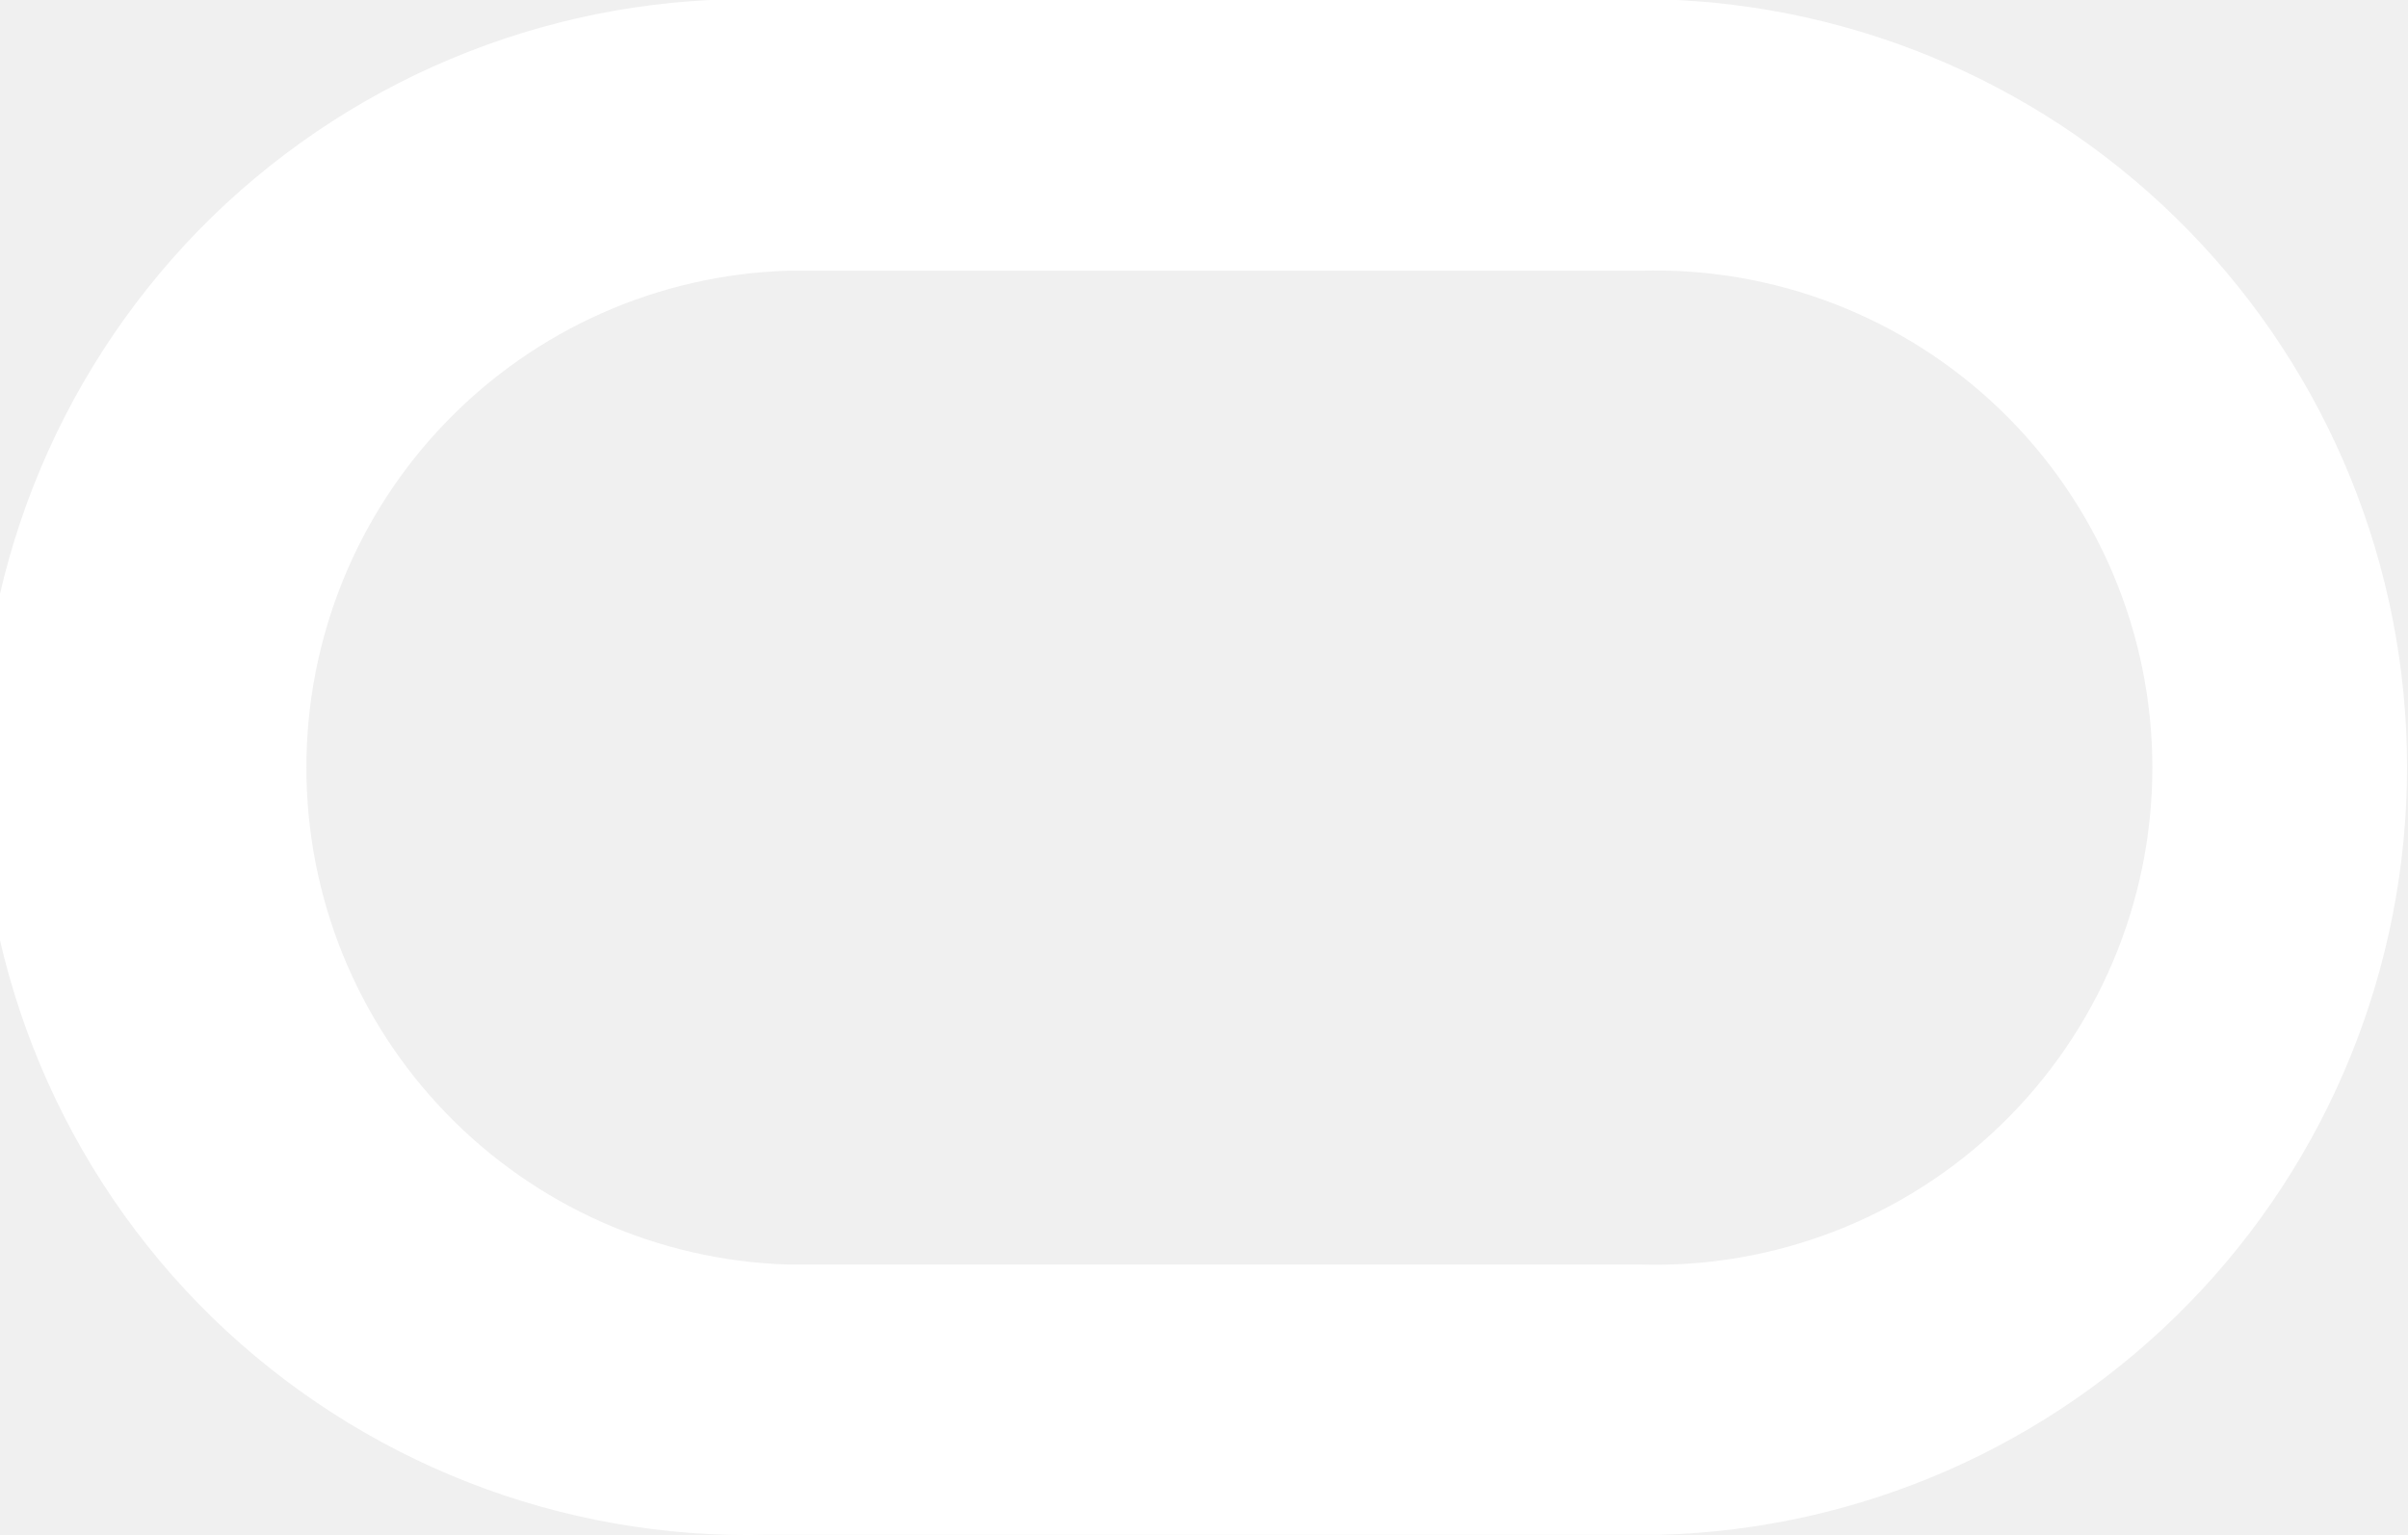
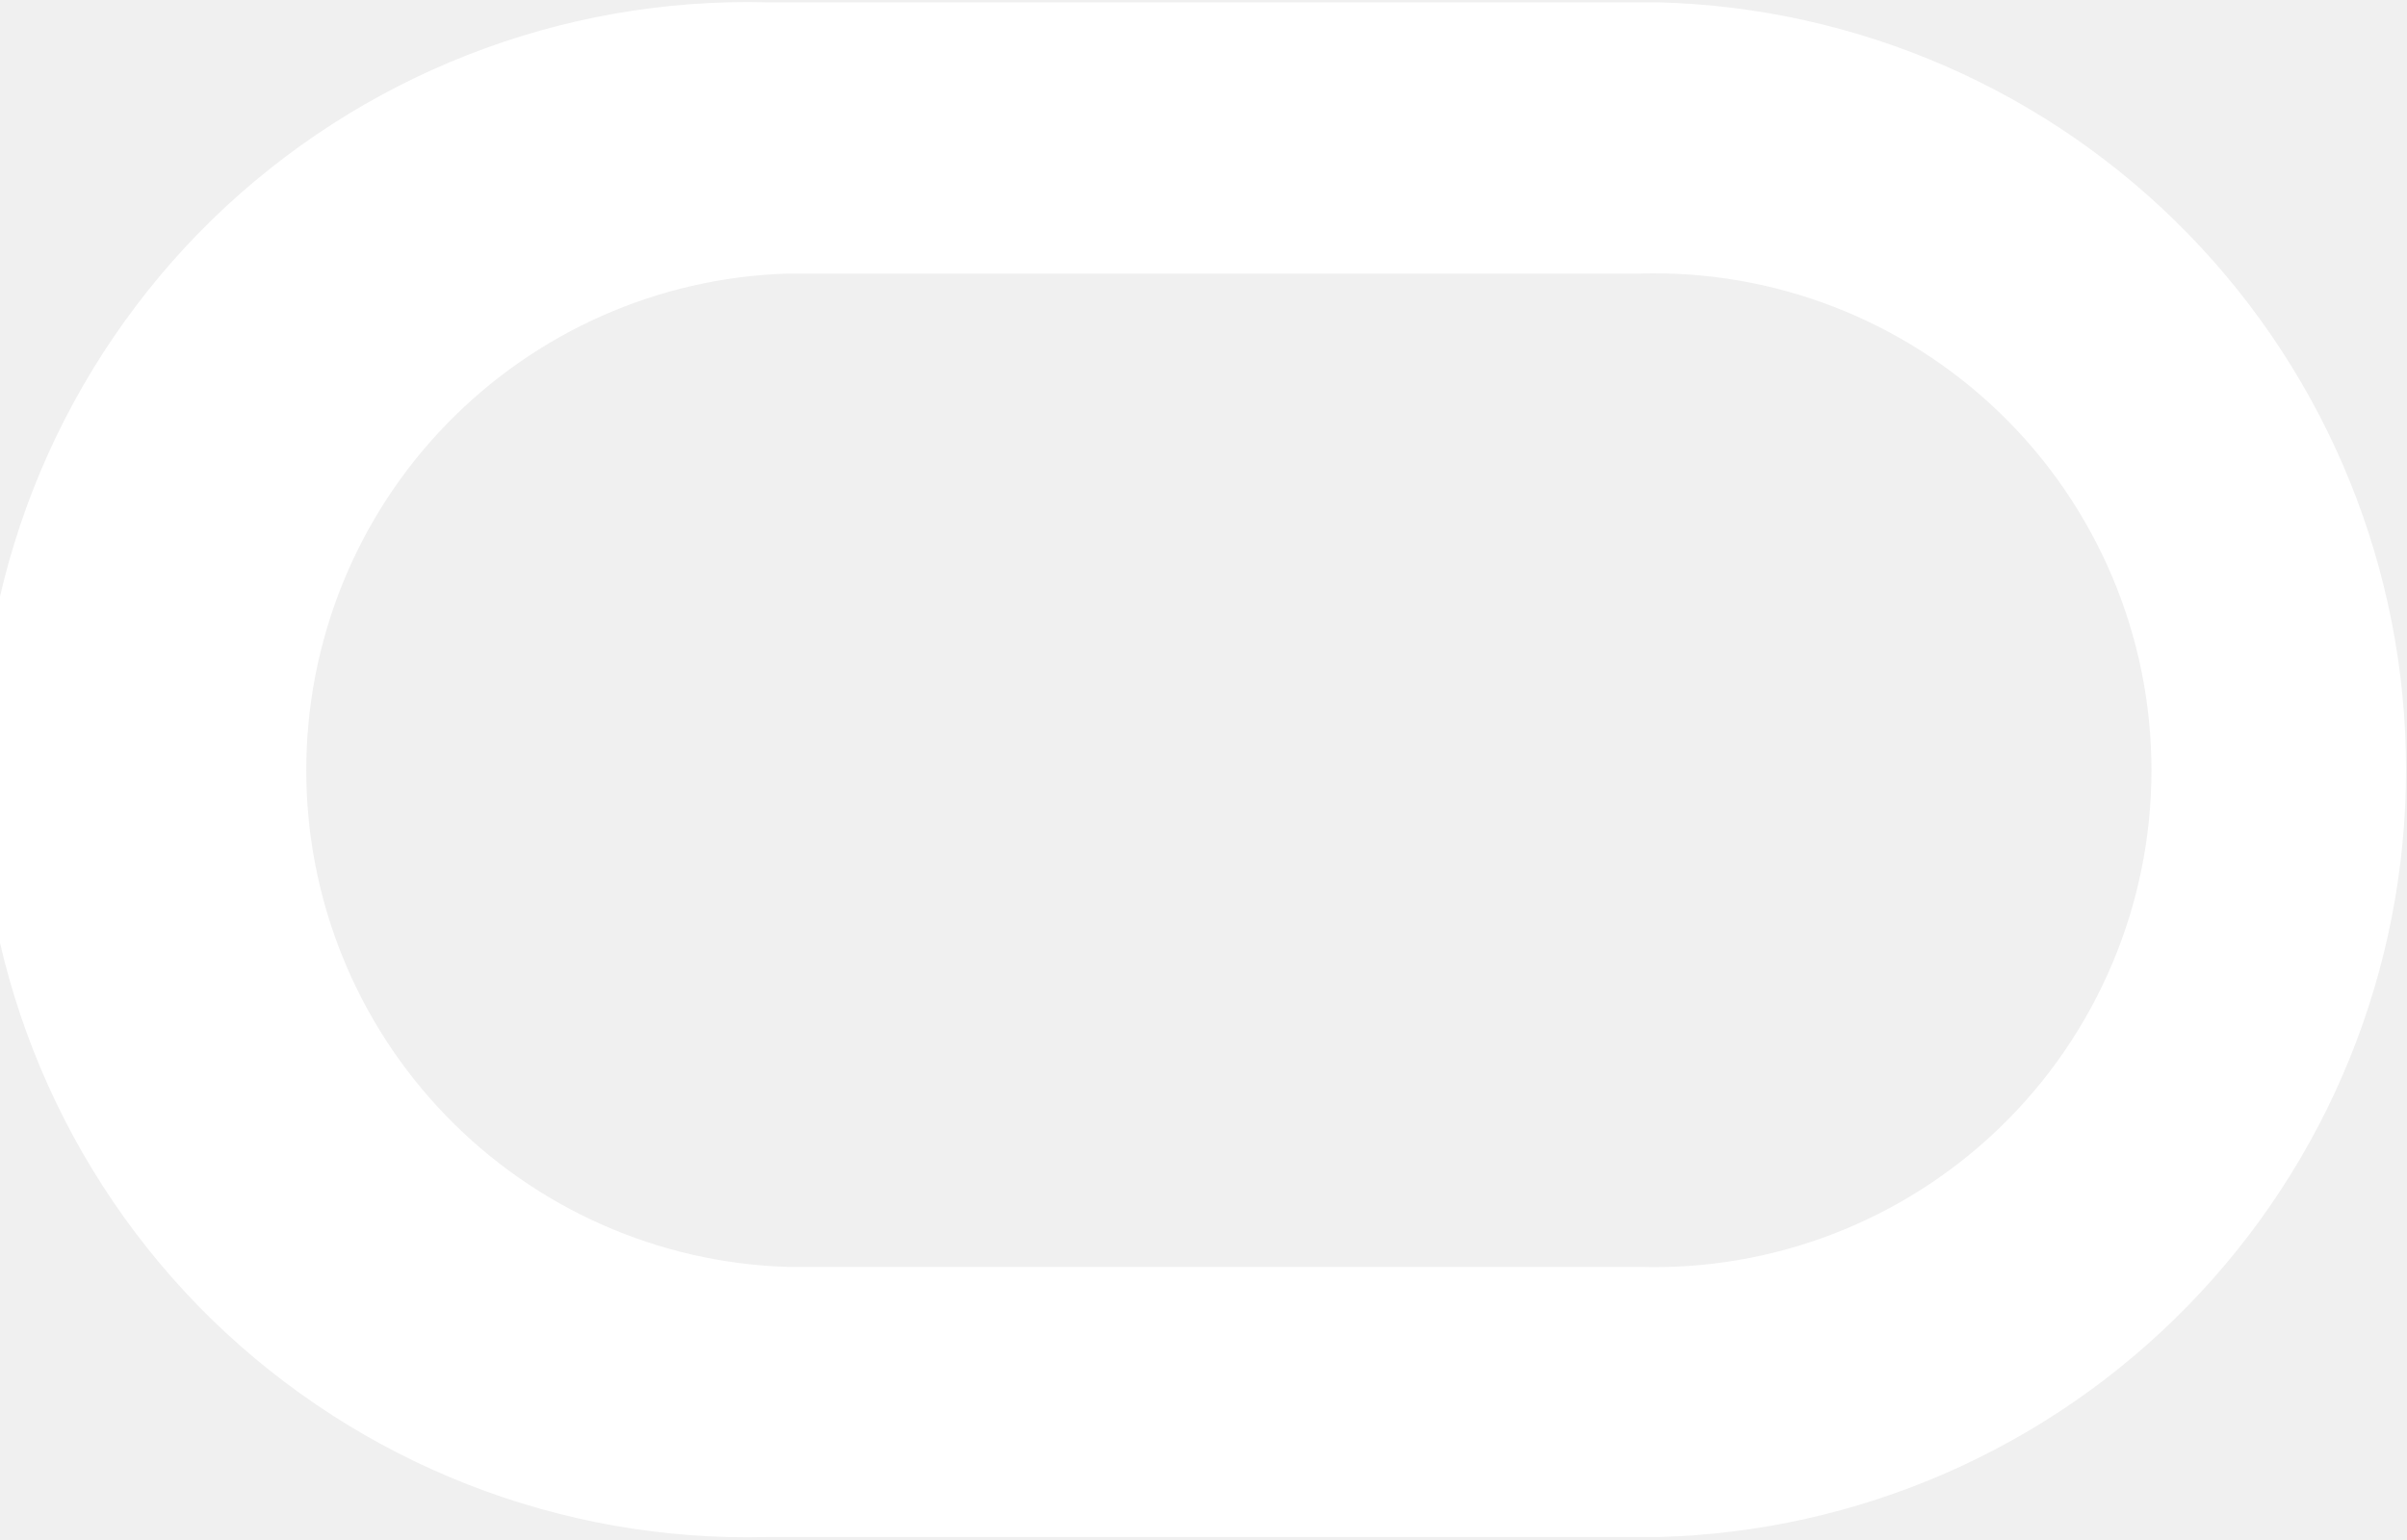
- <svg xmlns="http://www.w3.org/2000/svg" version="1.2" viewBox="0 0 1509 962">
+ <svg xmlns="http://www.w3.org/2000/svg" width="75" height="48" version="1.2" viewBox="0 0 1509 962">
  <style>
		.s0 { fill: #ffffff } 
	</style>
  <path fill-rule="evenodd" class="s0" d="m481 962c-129.7 3.4-255.2-45.9-348.2-136.4-92.8-90.6-145.2-215-145.2-344.8 0-129.8 52.4-254.1 145.2-344.8 93-90.5 218.5-139.8 348.2-136.4h558.9c125.4 3.3 244.5 55.4 332 145.3 87.5 89.9 136.5 210.4 136.5 335.9 0 125.5-49 246.1-136.5 335.9-87.5 89.9-206.6 142-332 145.3zm546.4-169.4c84.2 2.7 166-28.9 226.6-87.6 60.6-58.7 94.8-139.5 94.8-223.8 0-84.4-34.2-165.2-94.8-223.9-60.6-58.7-142.4-90.3-226.6-87.6h-534.1c-80.8 2.6-157.4 36.6-213.6 94.7-56.3 58.1-87.7 135.8-87.7 216.8 0 80.9 31.4 158.6 87.7 216.7 56.2 58.1 132.8 92.1 213.6 94.7z" />
</svg>
